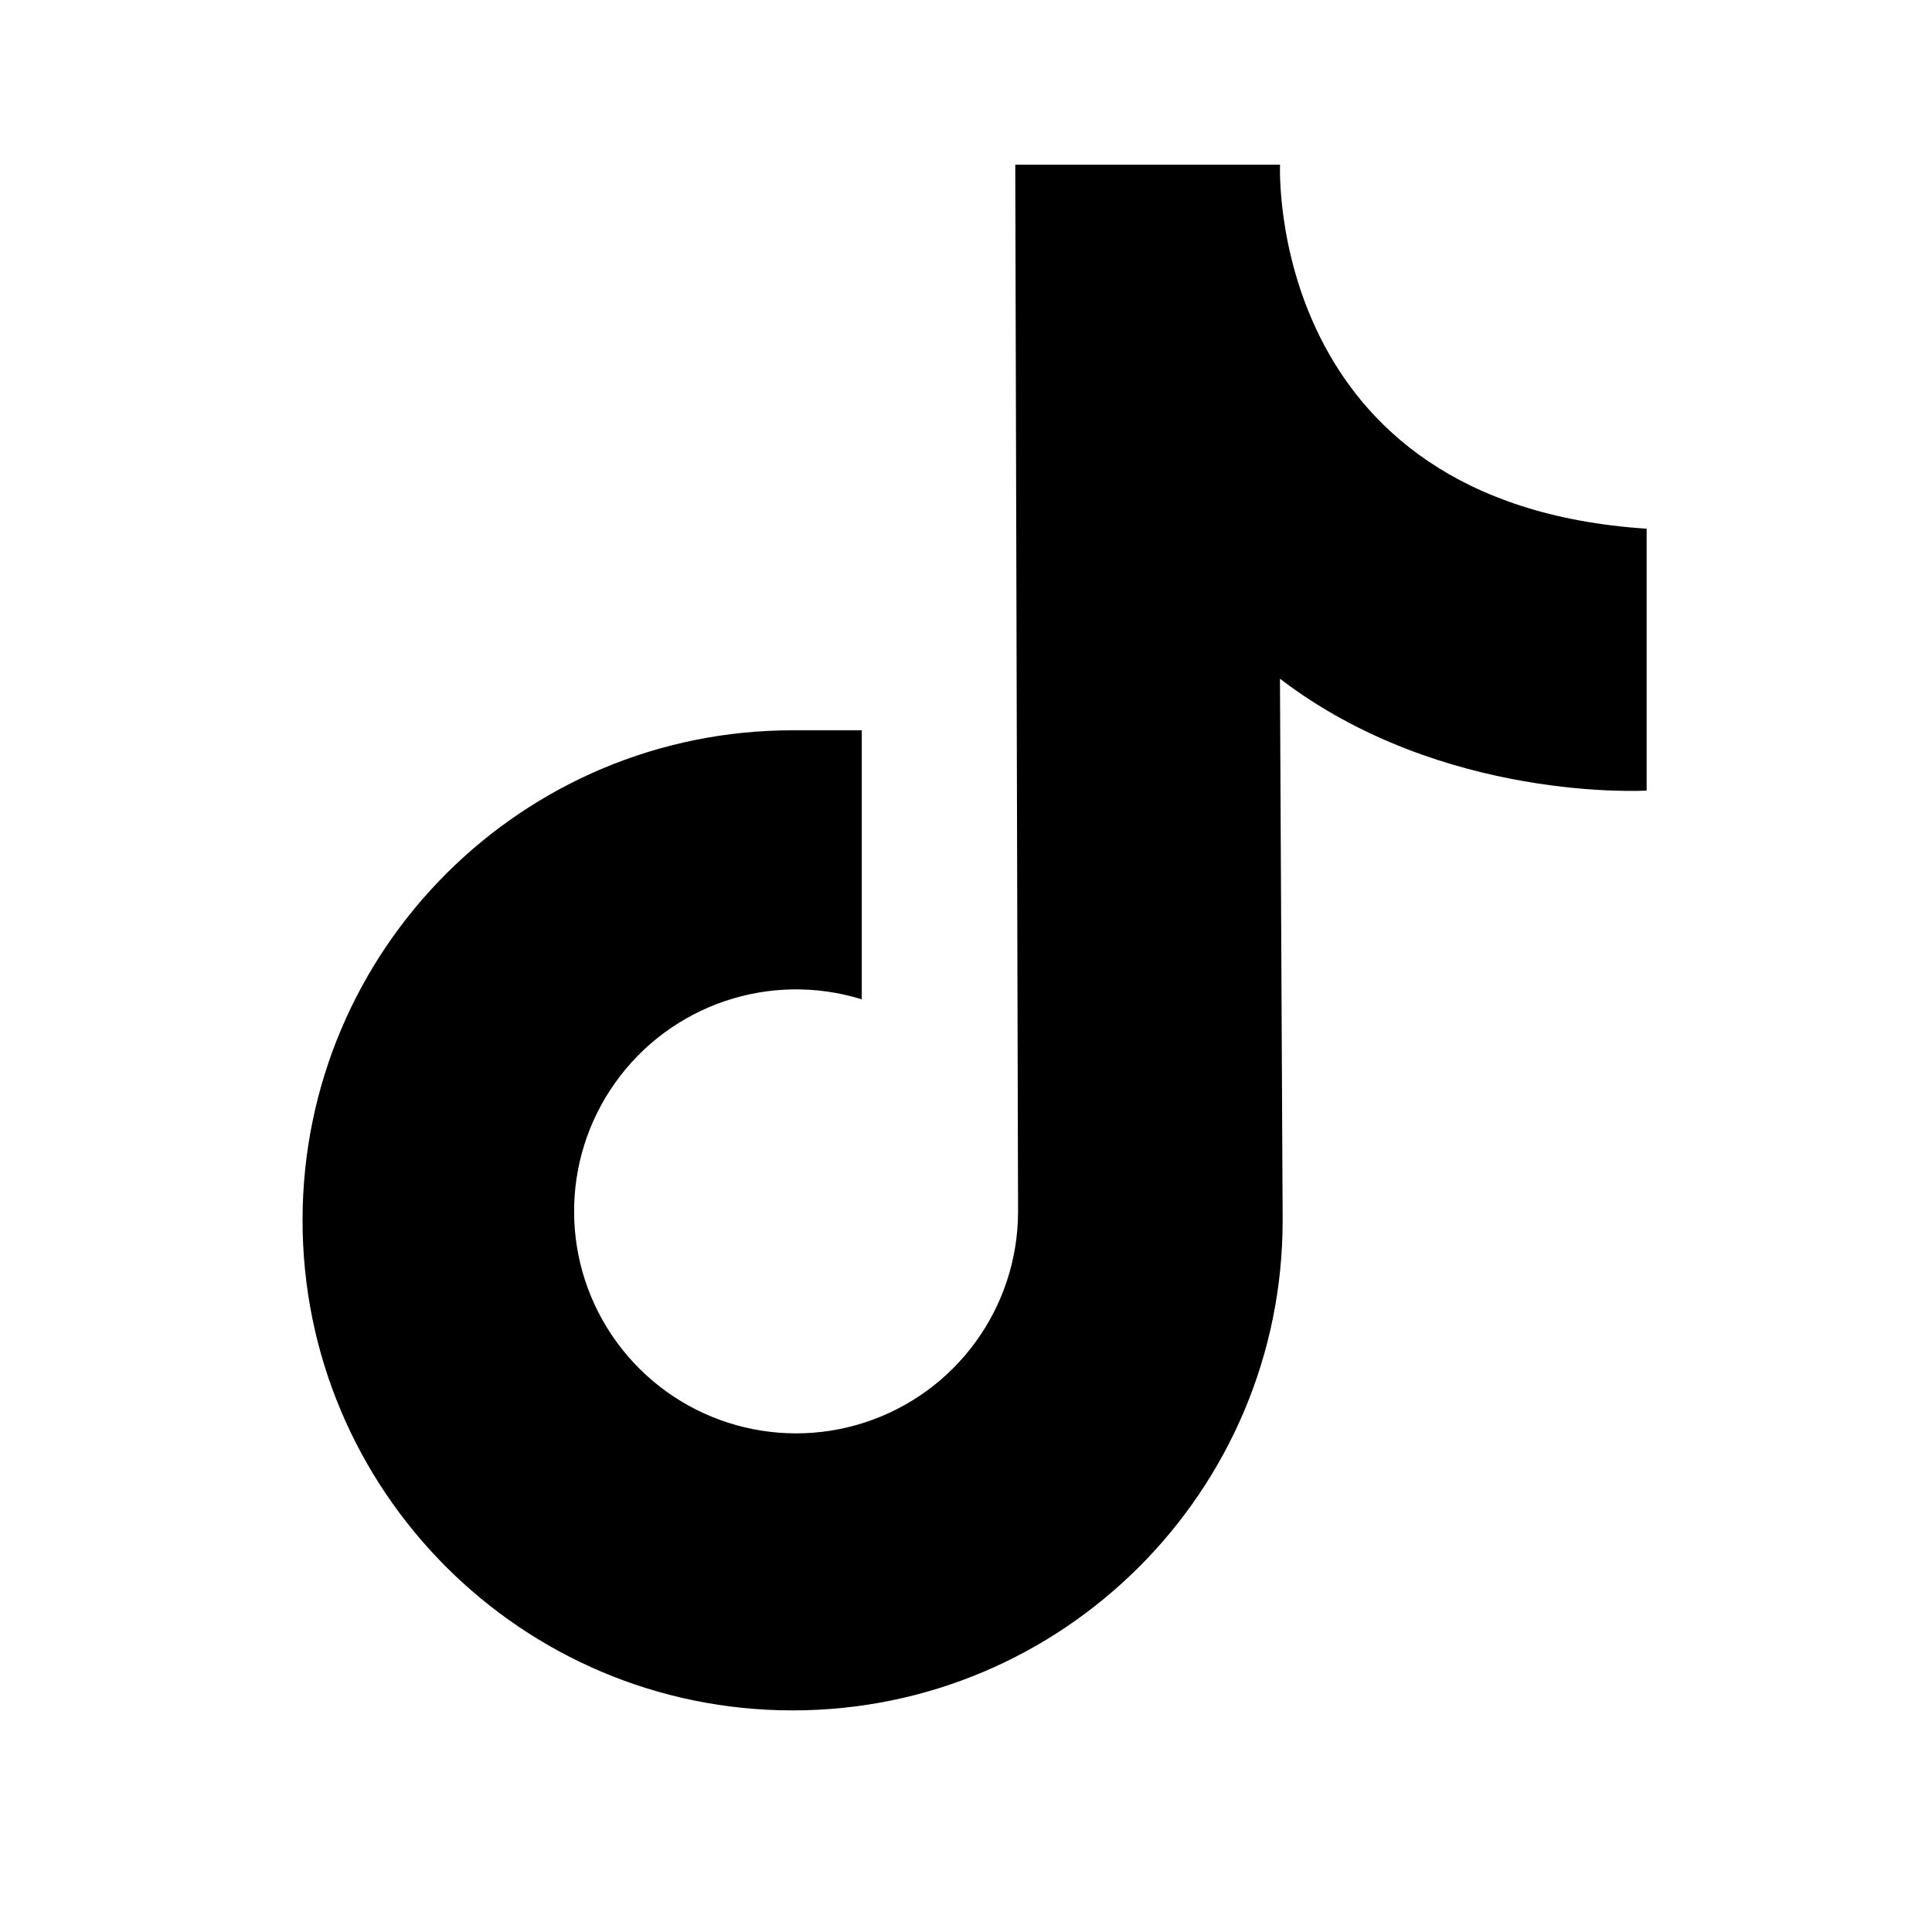
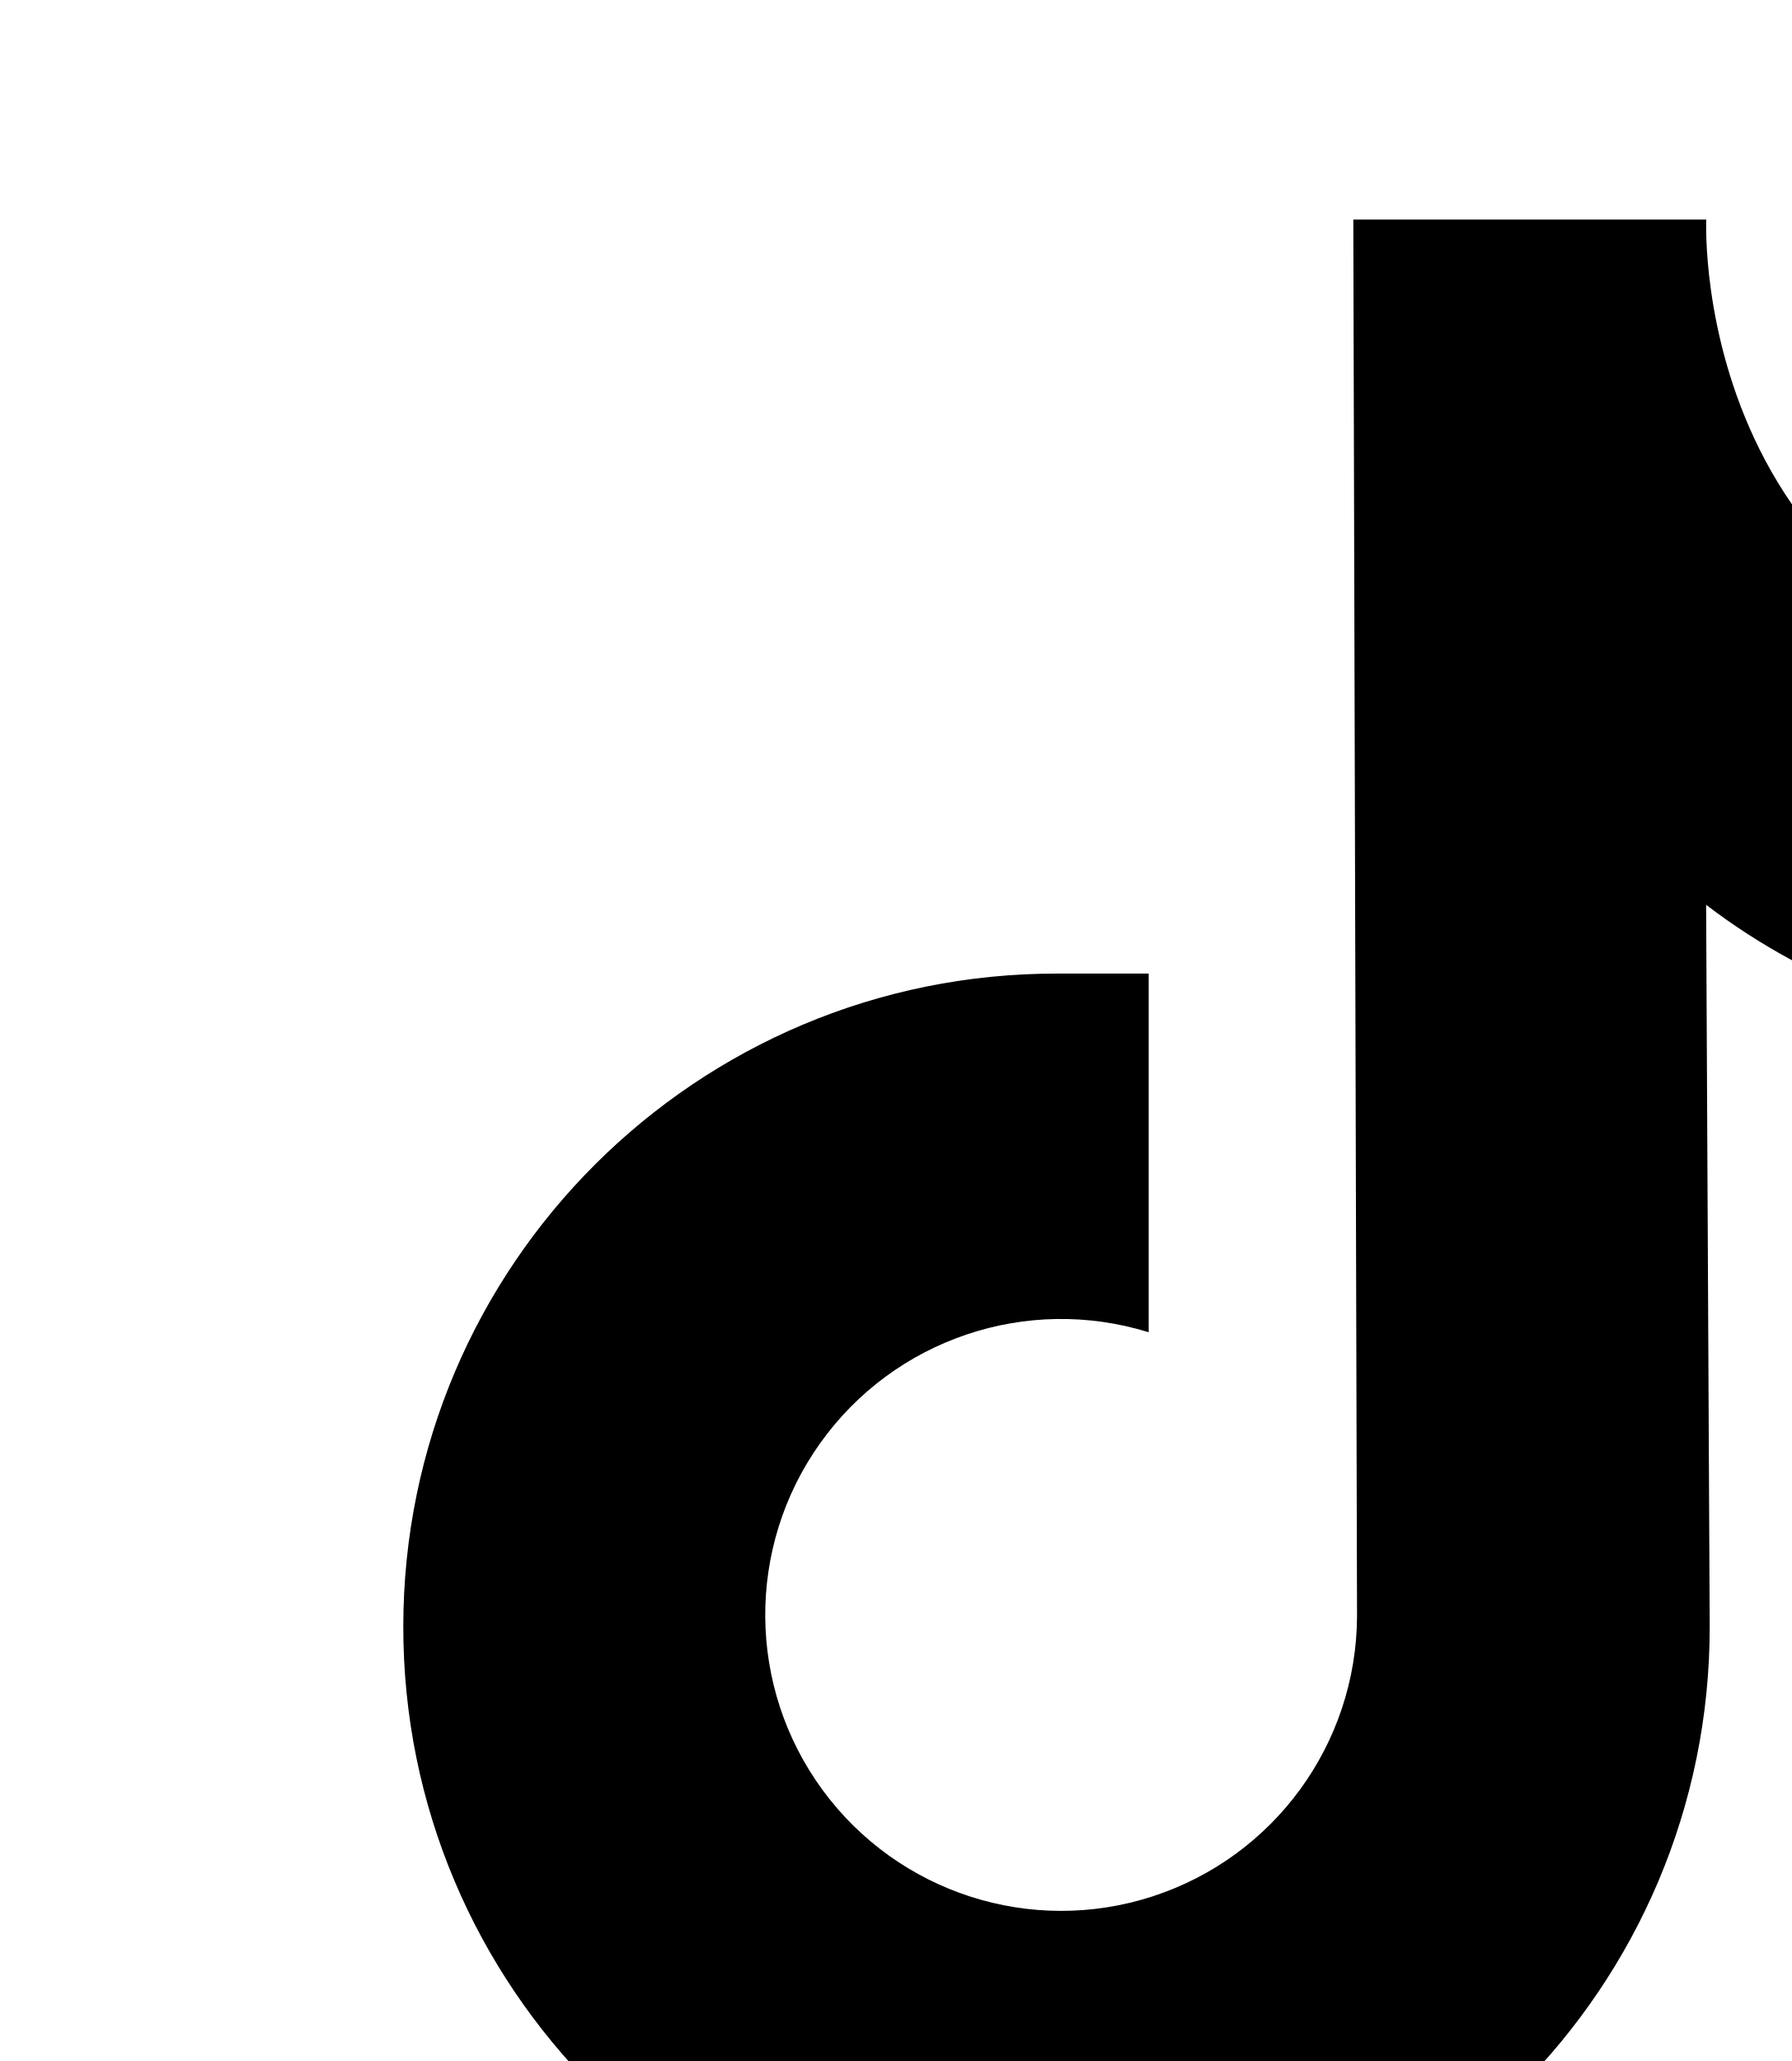
- <svg aria-hidden="true" focusable="false" class="icon icon-tiktok" viewBox="0 0 20 20">
+ <svg aria-hidden="true" focusable="false">
  <path fill="currentColor" d="M10.511 1.705h2.74s-.157 3.51 3.795 3.768v2.711s-2.114.129-3.796-1.158l.028 5.606A5.073 5.073 0 1 1 8.213 7.56h.708v2.785a2.298 2.298 0 1 0 1.618 2.205L10.51 1.705Z" />
</svg>
